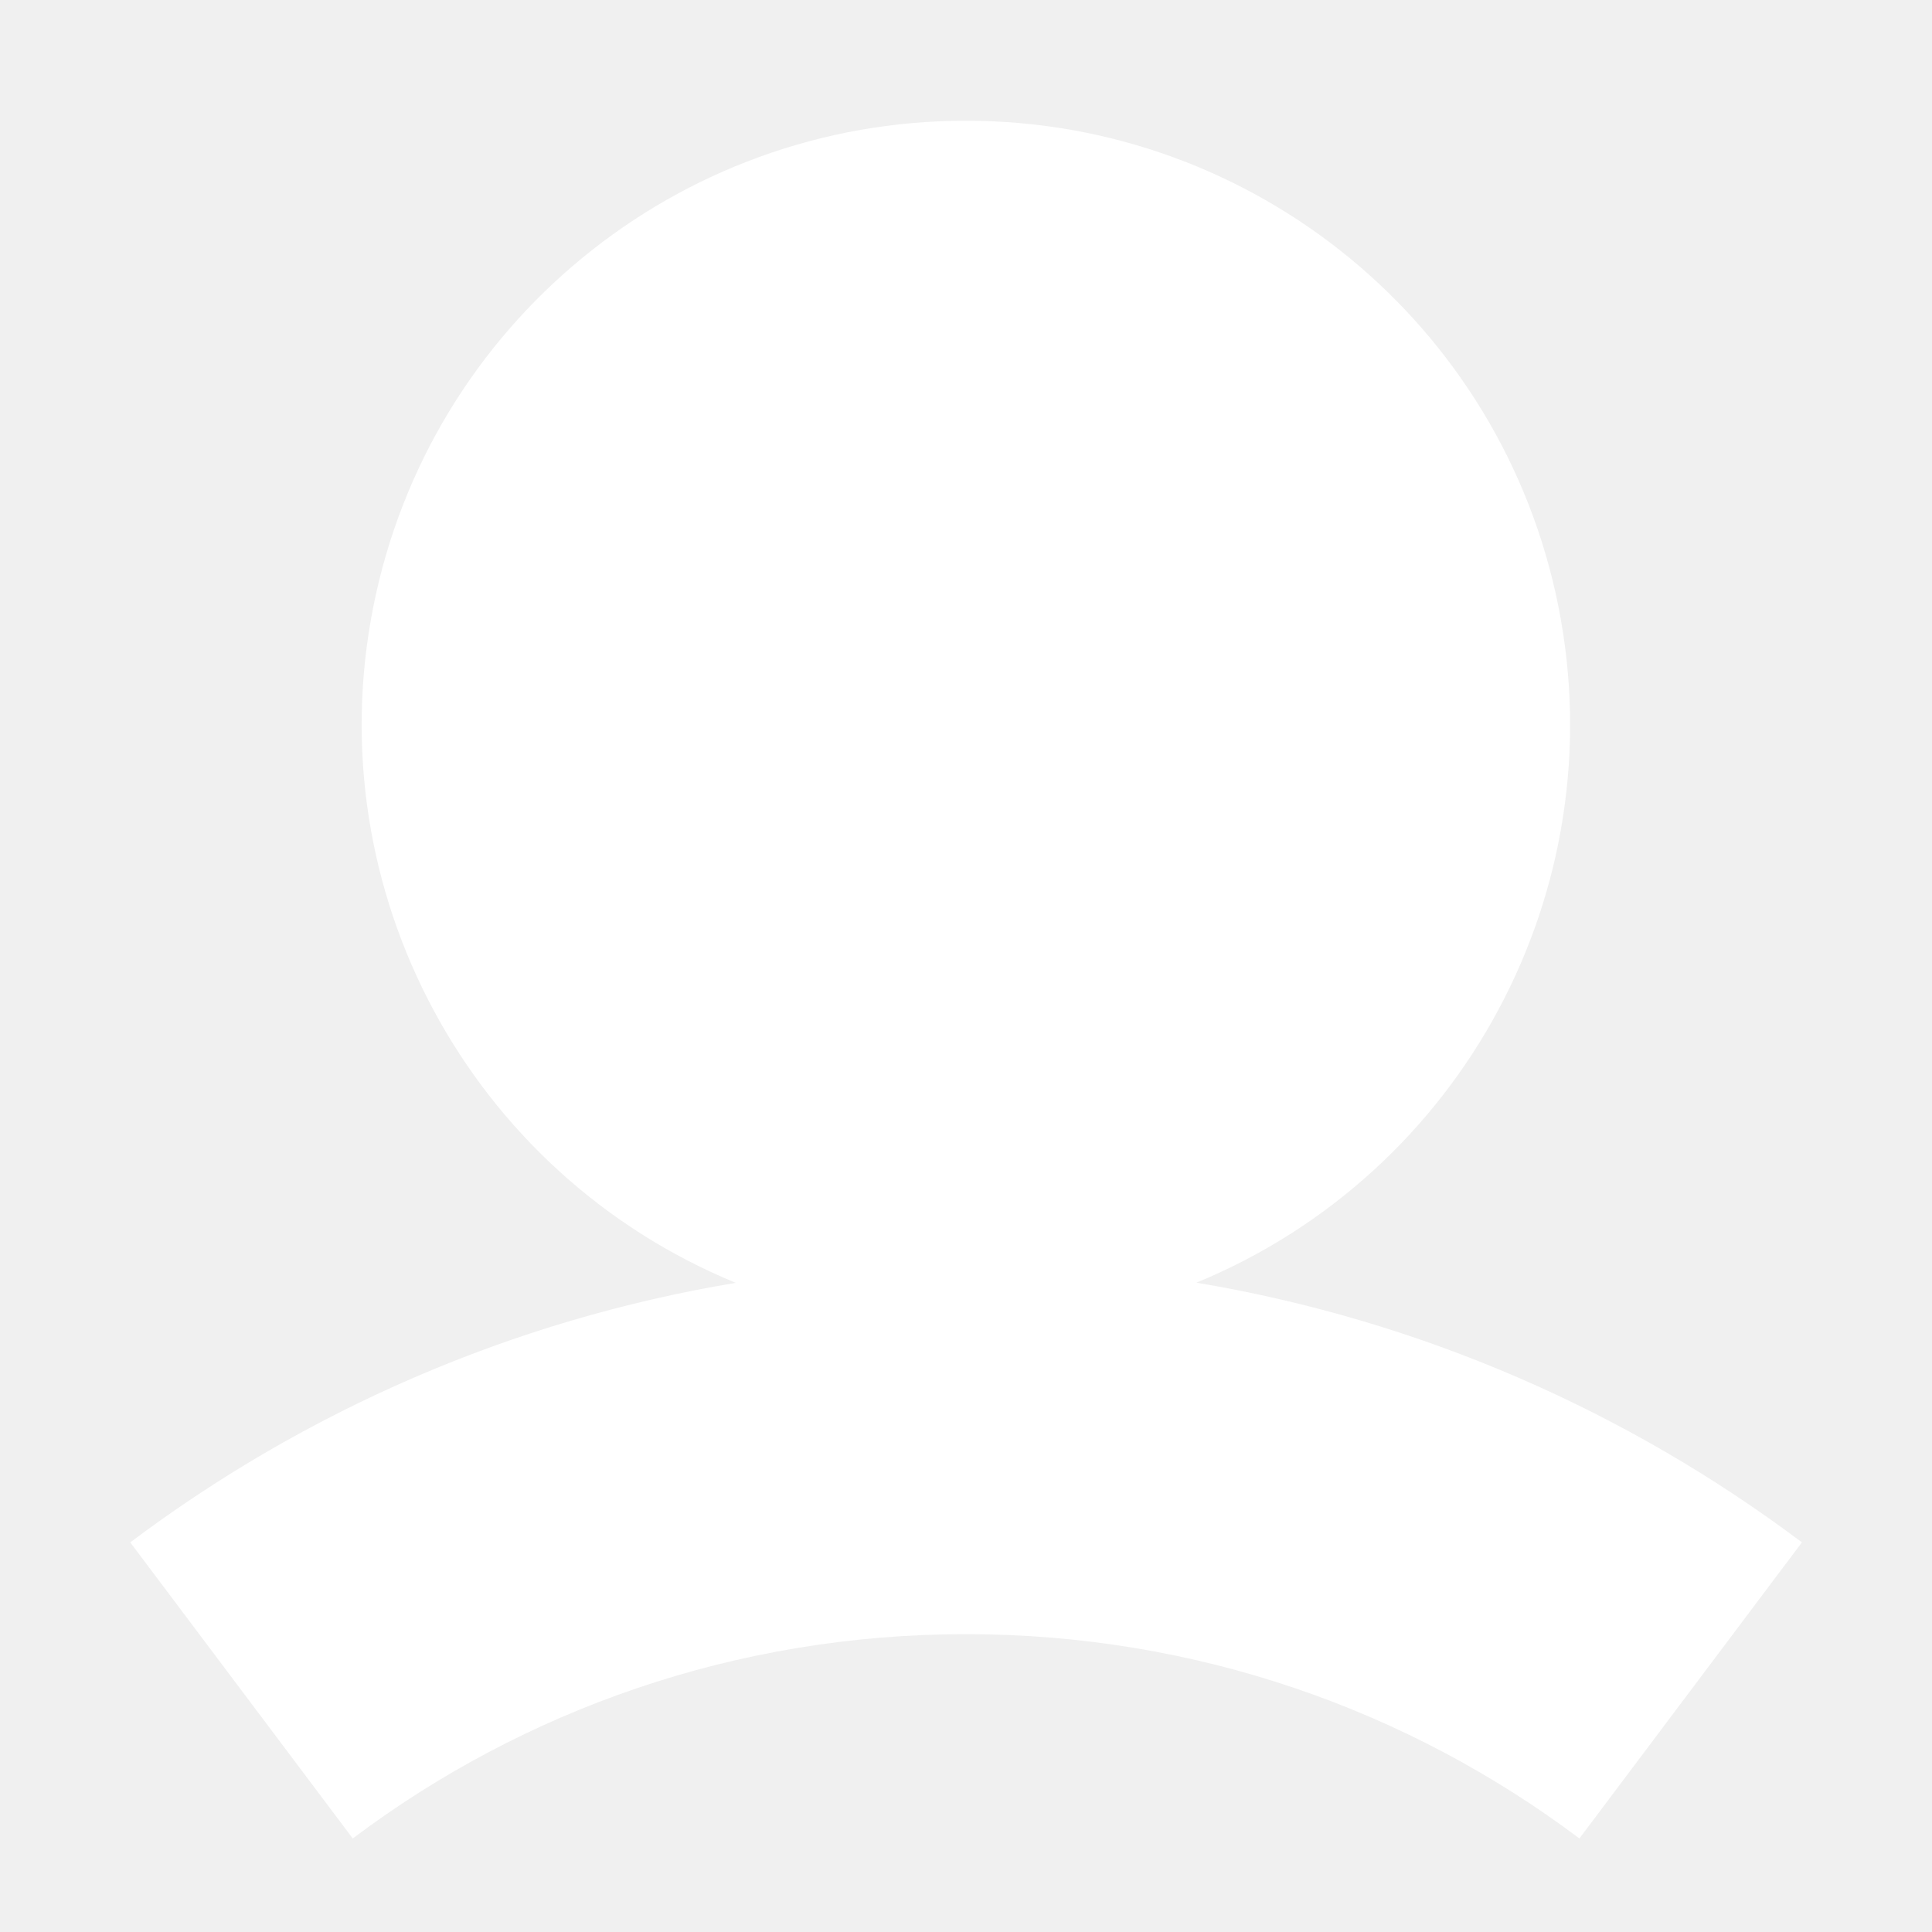
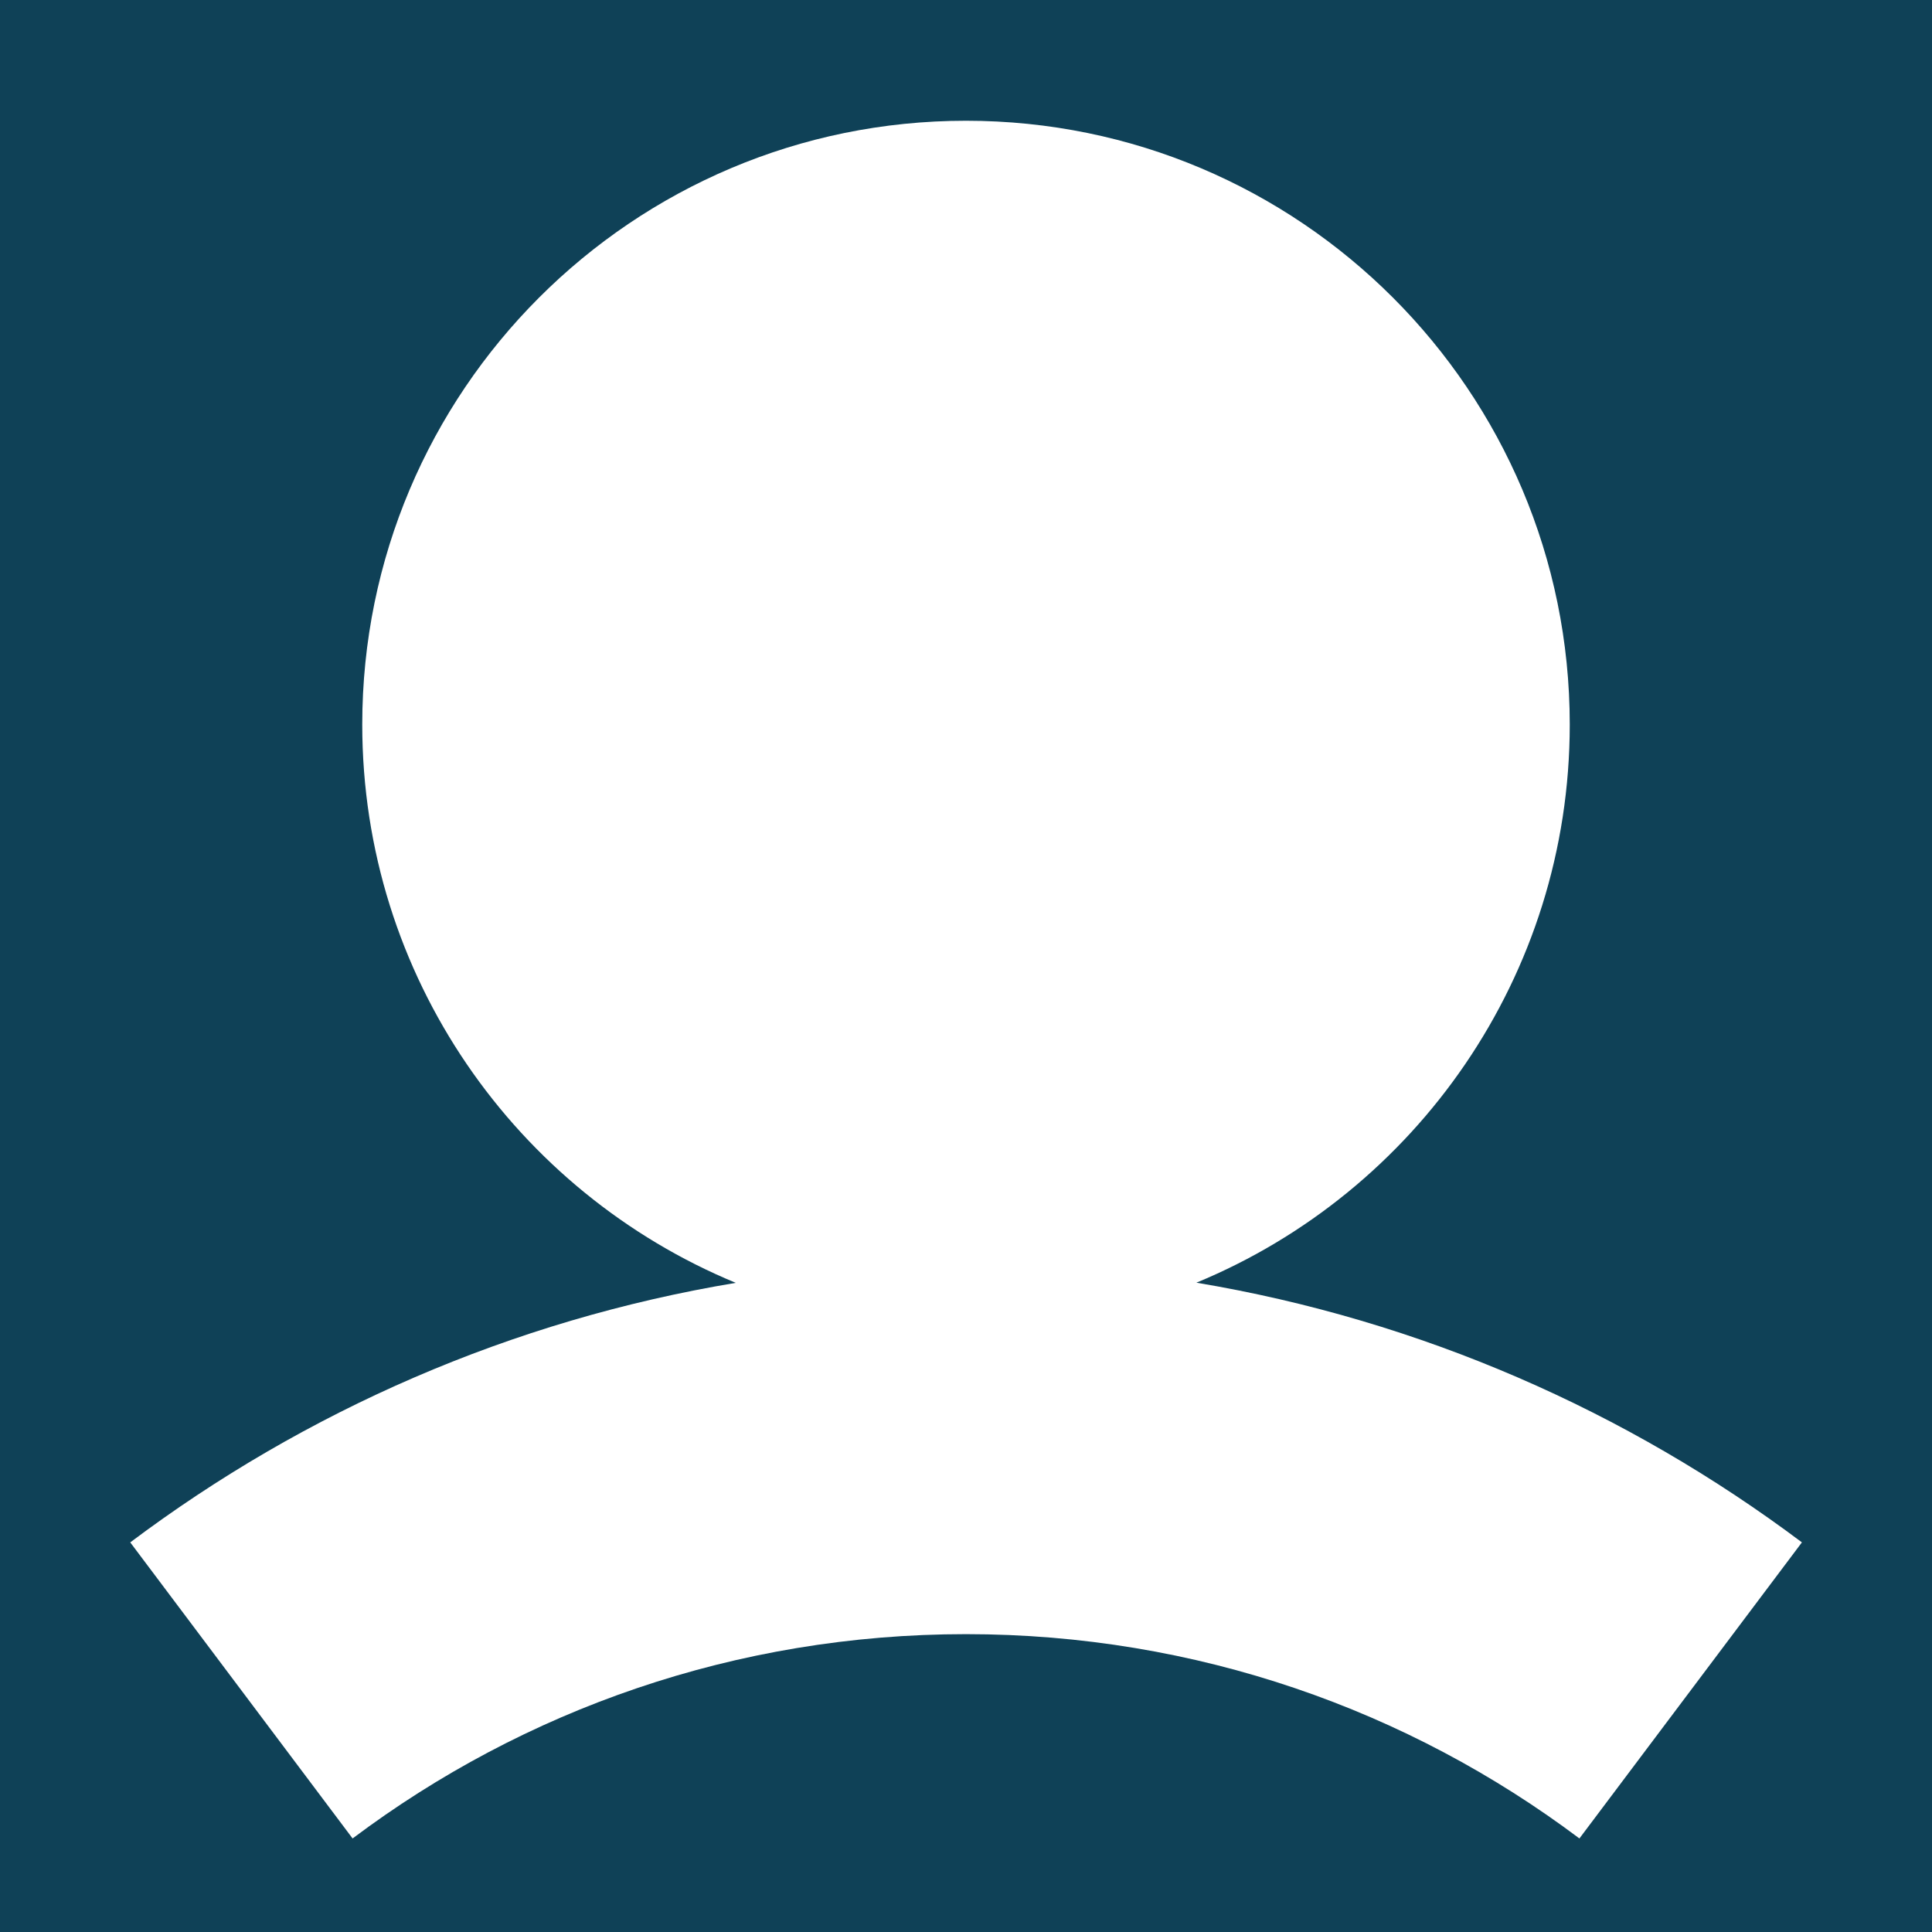
- <svg xmlns="http://www.w3.org/2000/svg" width="12" height="12" fill="none">
-   <path fill-rule="evenodd" d="M7.431 7.967A3.75 3.75 0 0 0 6 .75a3.75 3.75 0 0 0-1.43 7.218C3.175 8.2 1.893 8.766.809 9.58l1.382 1.839C3.251 10.622 4.569 10.15 6 10.15s2.749.472 3.81 1.269l1.382-1.839c-1.084-.814-2.367-1.38-3.761-1.613z" fill="#fff" />
+ <svg xmlns="http://www.w3.org/2000/svg" width="12" height="12" viewBox="0 0 12 12" fill="none">
+   <rect width="12" height="12" fill="#E5E5E5" />
+   <g id="HEADER_FOR_AUTHORIZED_USER">
+     <rect id="back__COLOR:primary-header" x="-1189" y="-30" width="1280" height="74" fill="#073042" />
+     <g id="profile">
+       <g id="profile_2">
+         <rect id="back__COLOR:special-1" x="-9" y="-9" width="30" height="30" rx="6" fill="#0F4157" />
+         <path id="icon__COLOR:icon-main" fill-rule="evenodd" clip-rule="evenodd" d="M7.431 7.967C8.792 7.405 9.75 6.064 9.75 4.5C9.75 2.429 8.071 0.75 6 0.75C3.929 0.75 2.25 2.429 2.25 4.5C2.25 6.065 3.208 7.405 4.57 7.968C3.175 8.2 1.893 8.766 0.809 9.58L2.19 11.419C3.251 10.622 4.569 10.15 6 10.15C7.431 10.15 8.749 10.622 9.81 11.419L11.192 9.58C10.107 8.766 8.825 8.2 7.431 7.967Z" fill="white" />
+       </g>
+     </g>
+   </g>
</svg>
